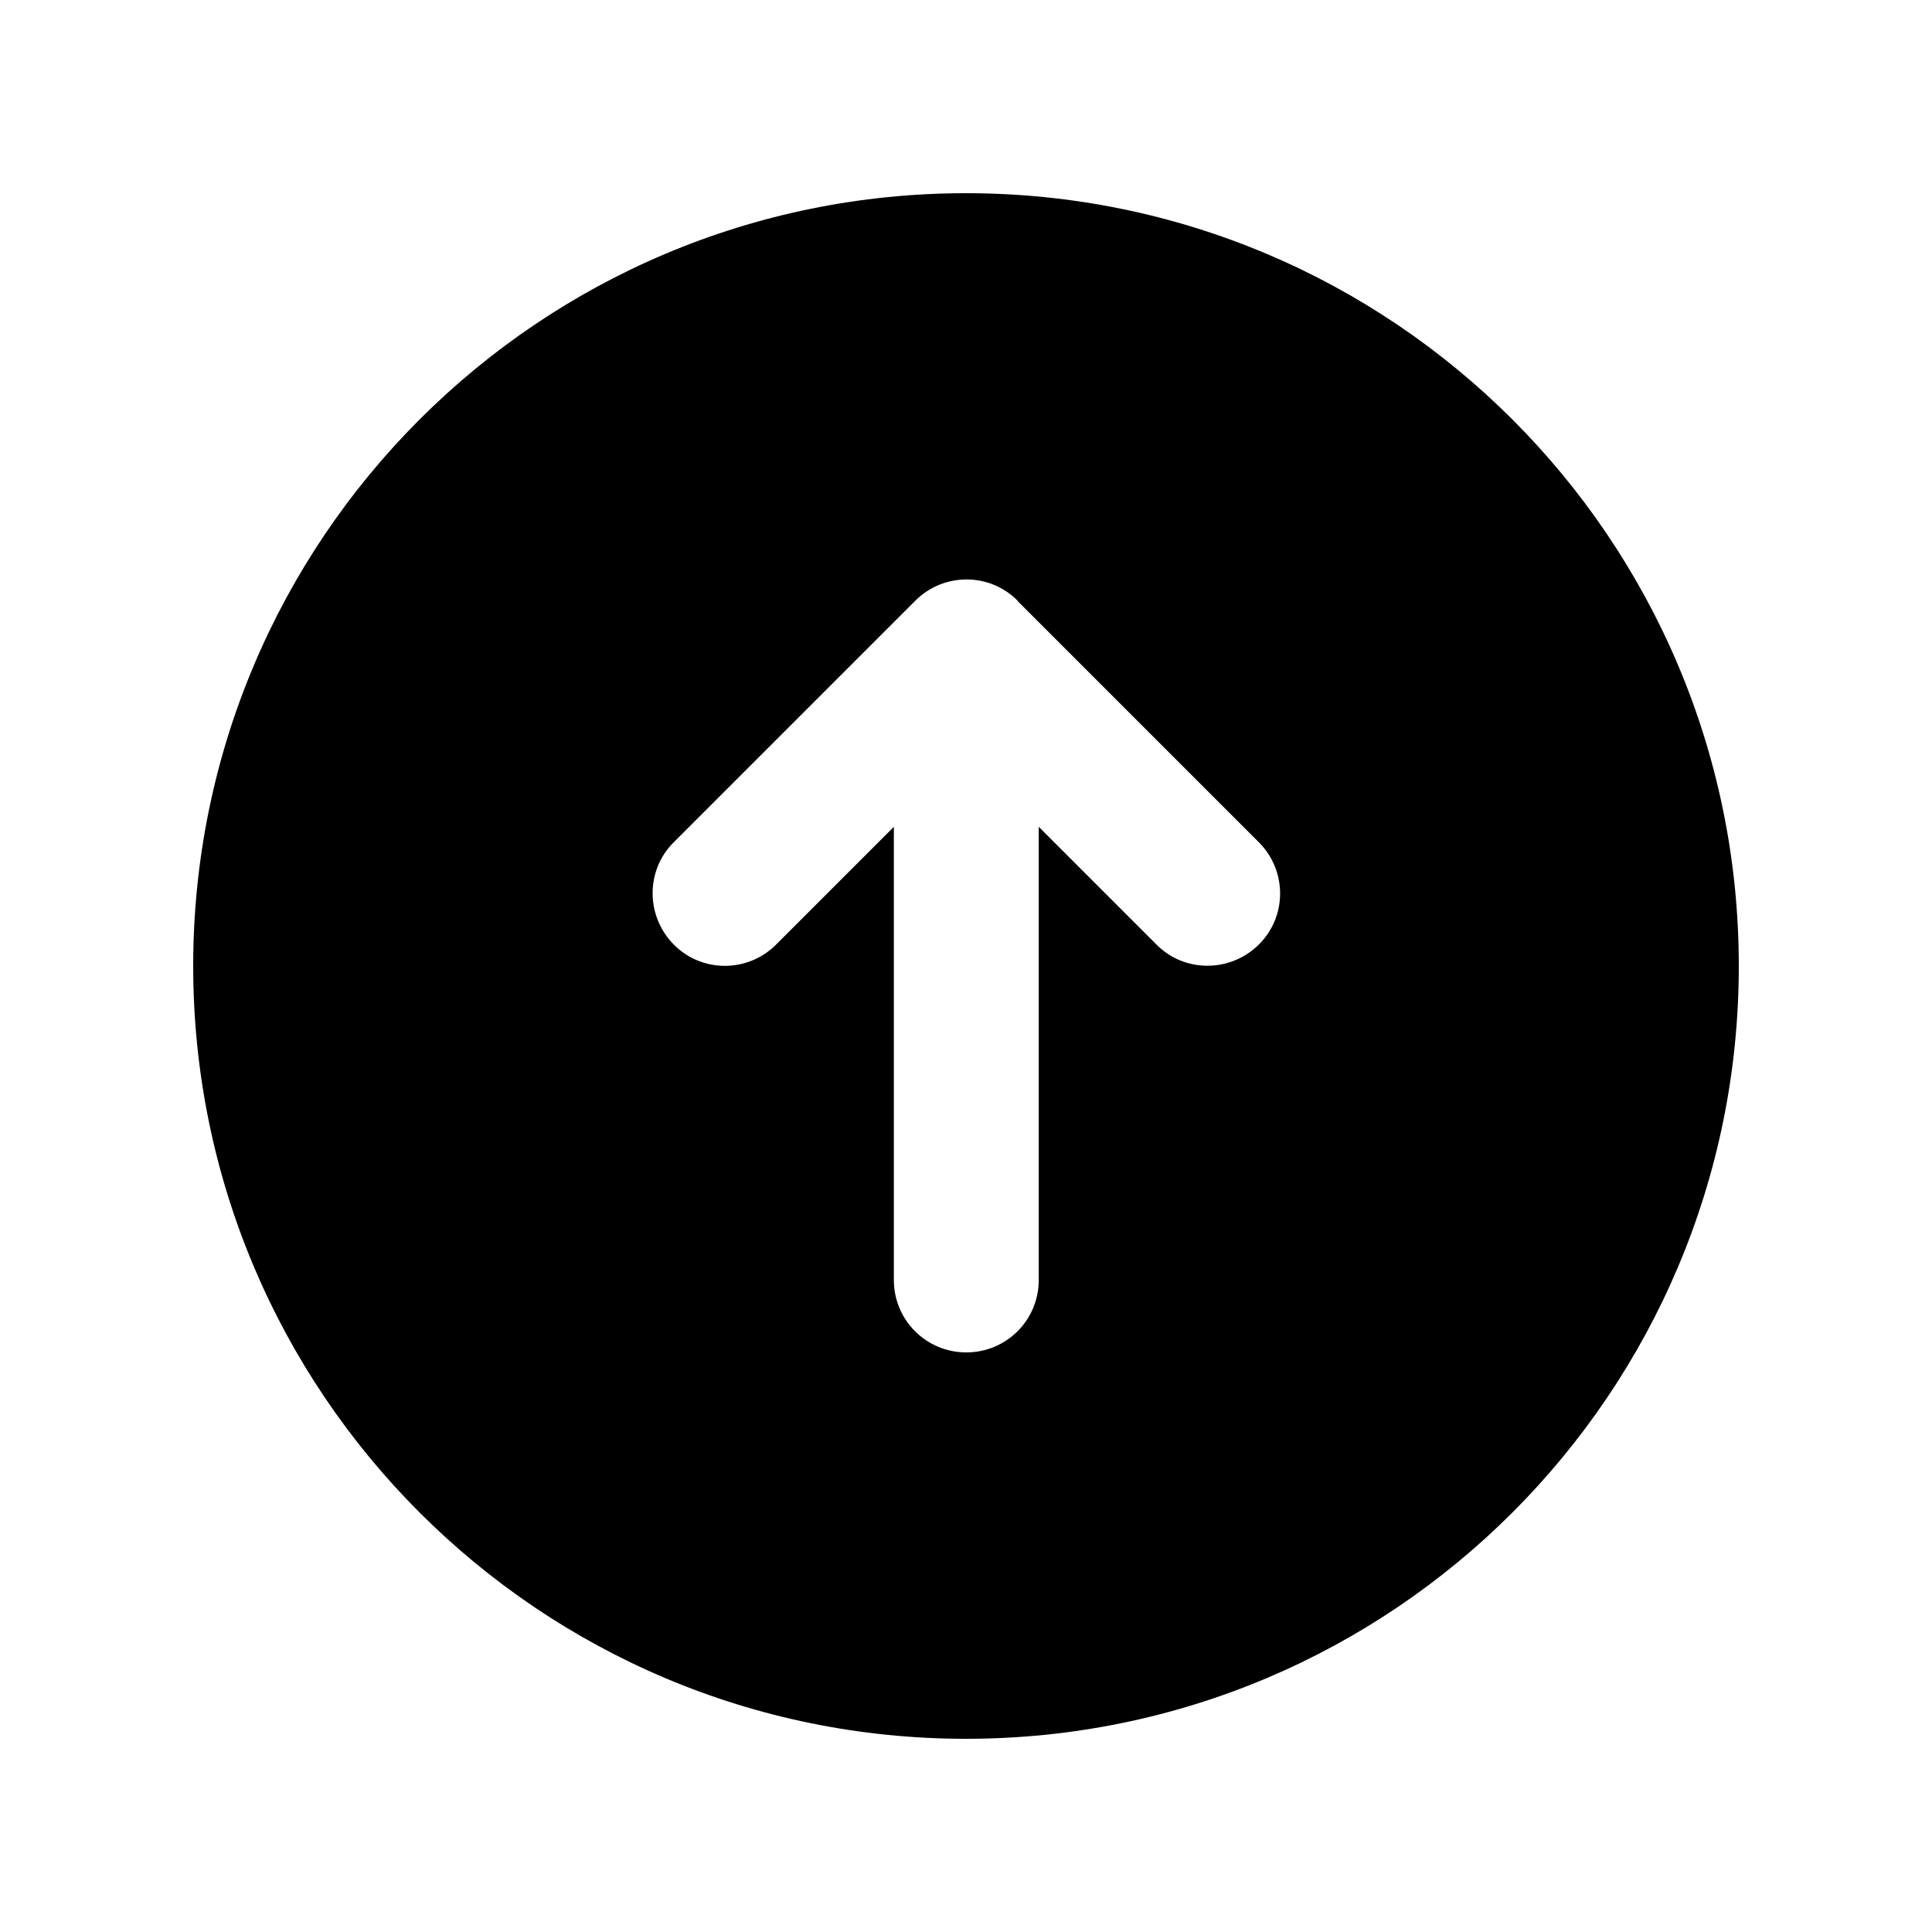
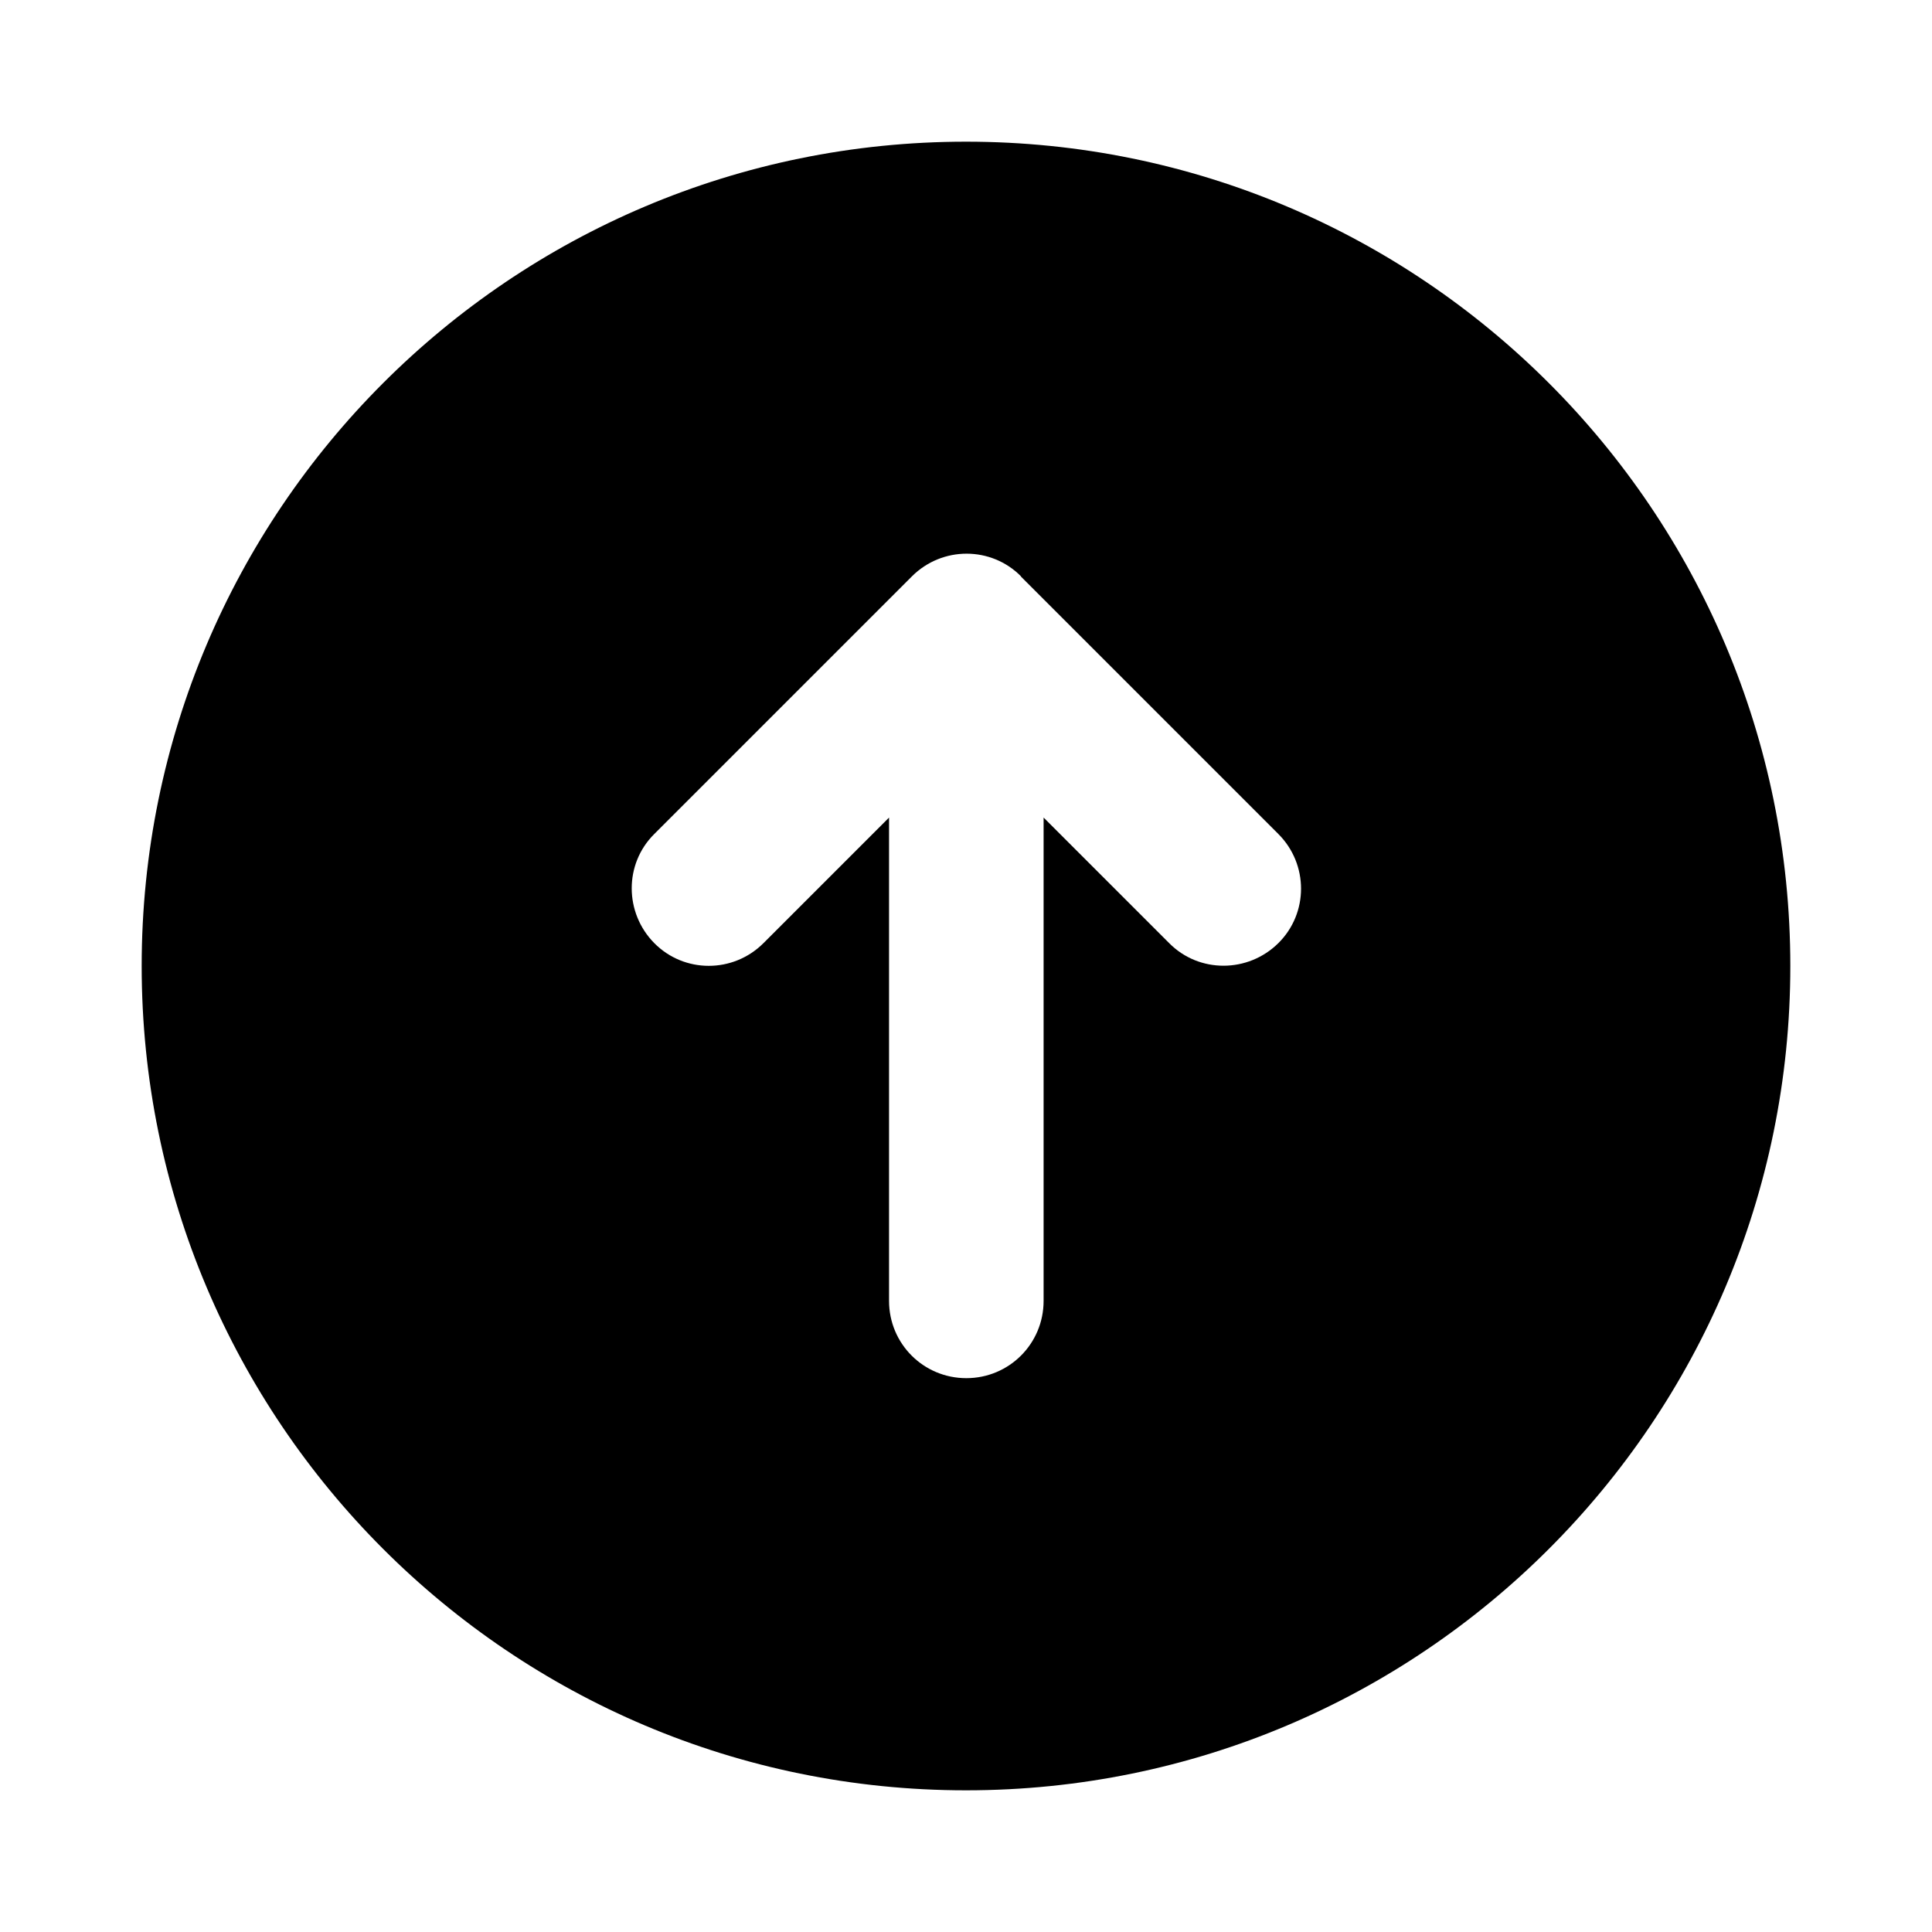
- <svg xmlns="http://www.w3.org/2000/svg" viewBox="0 0 640 640">
+ <svg xmlns="http://www.w3.org/2000/svg" viewBox="20 20 600 600">
  <path d="M320 576C461.4 576 576 461.4 576 320C576 178.6 461.4 64 320 64C178.6 64 64 178.6 64 320C64 461.4 178.6 576 320 576zM337 199L417 279C426.4 288.4 426.4 303.6 417 312.9C407.6 322.2 392.4 322.3 383.1 312.9L344.1 273.9L344.1 424C344.1 437.3 333.4 448 320.1 448C306.8 448 296.1 437.3 296.1 424L296.1 273.9L257.1 312.9C247.7 322.3 232.5 322.3 223.2 312.9C213.9 303.5 213.8 288.3 223.2 279L303.2 199C312.6 189.6 327.8 189.6 337.1 199z" />
</svg>
